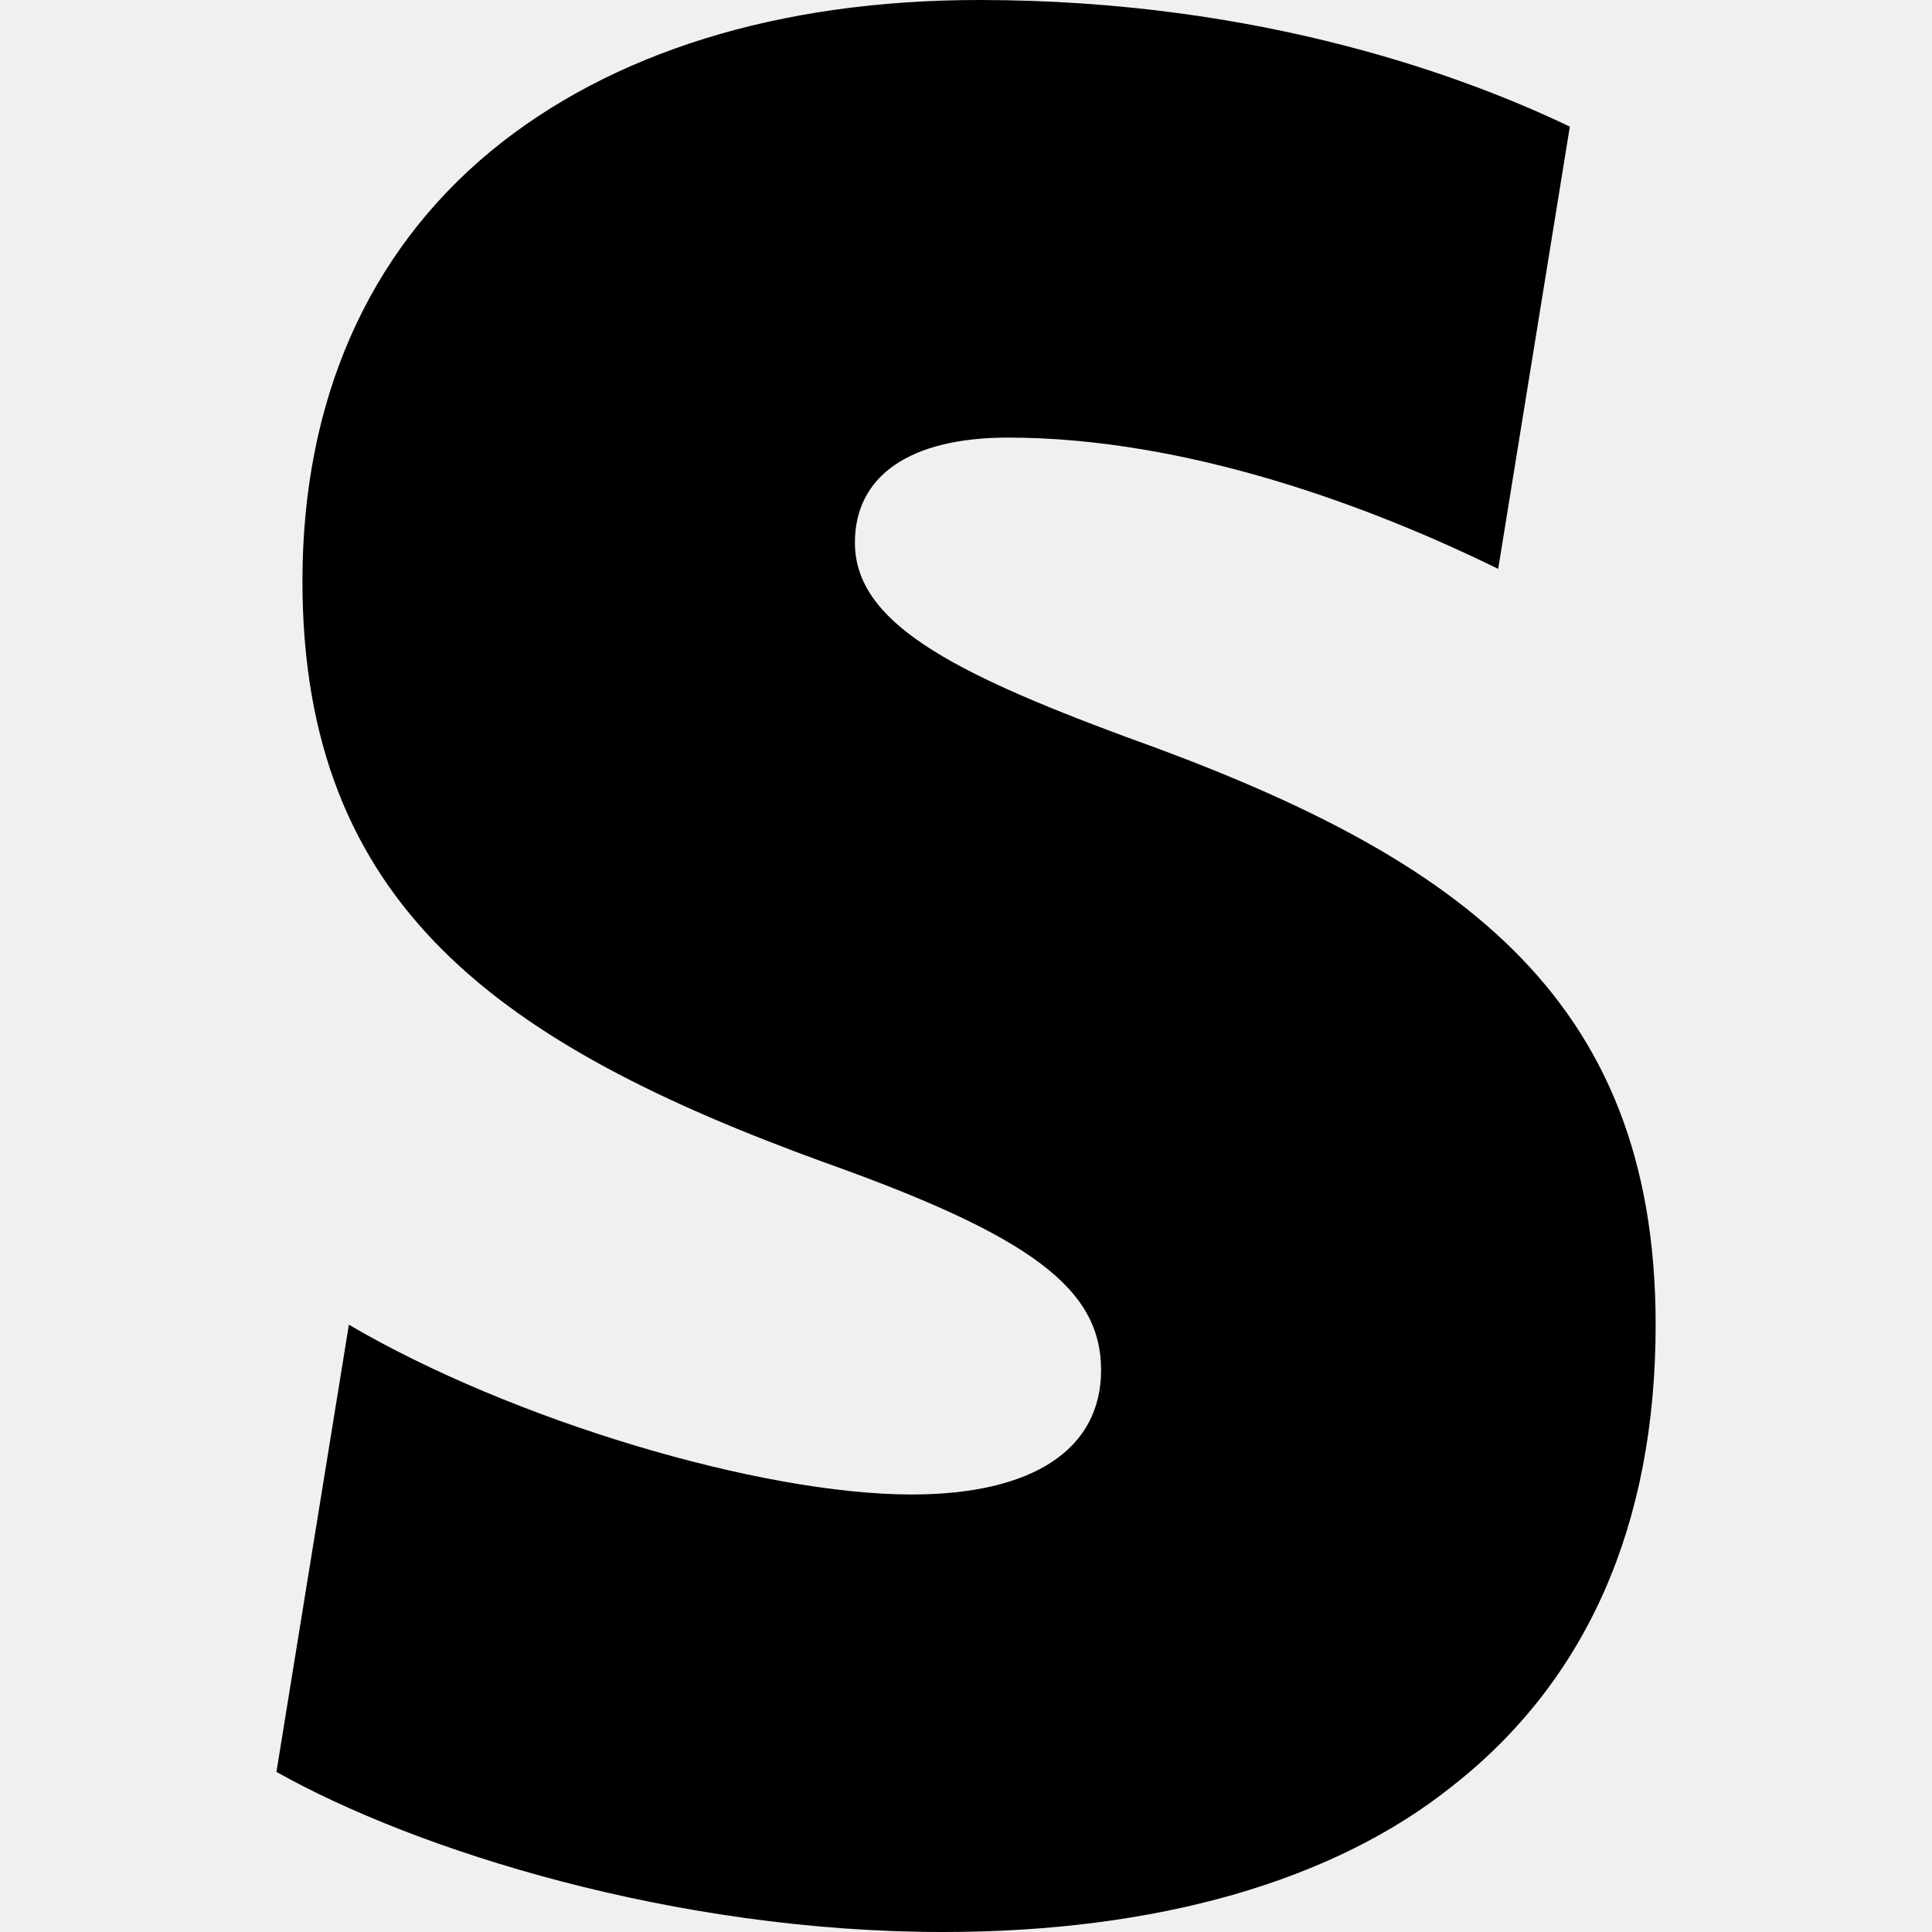
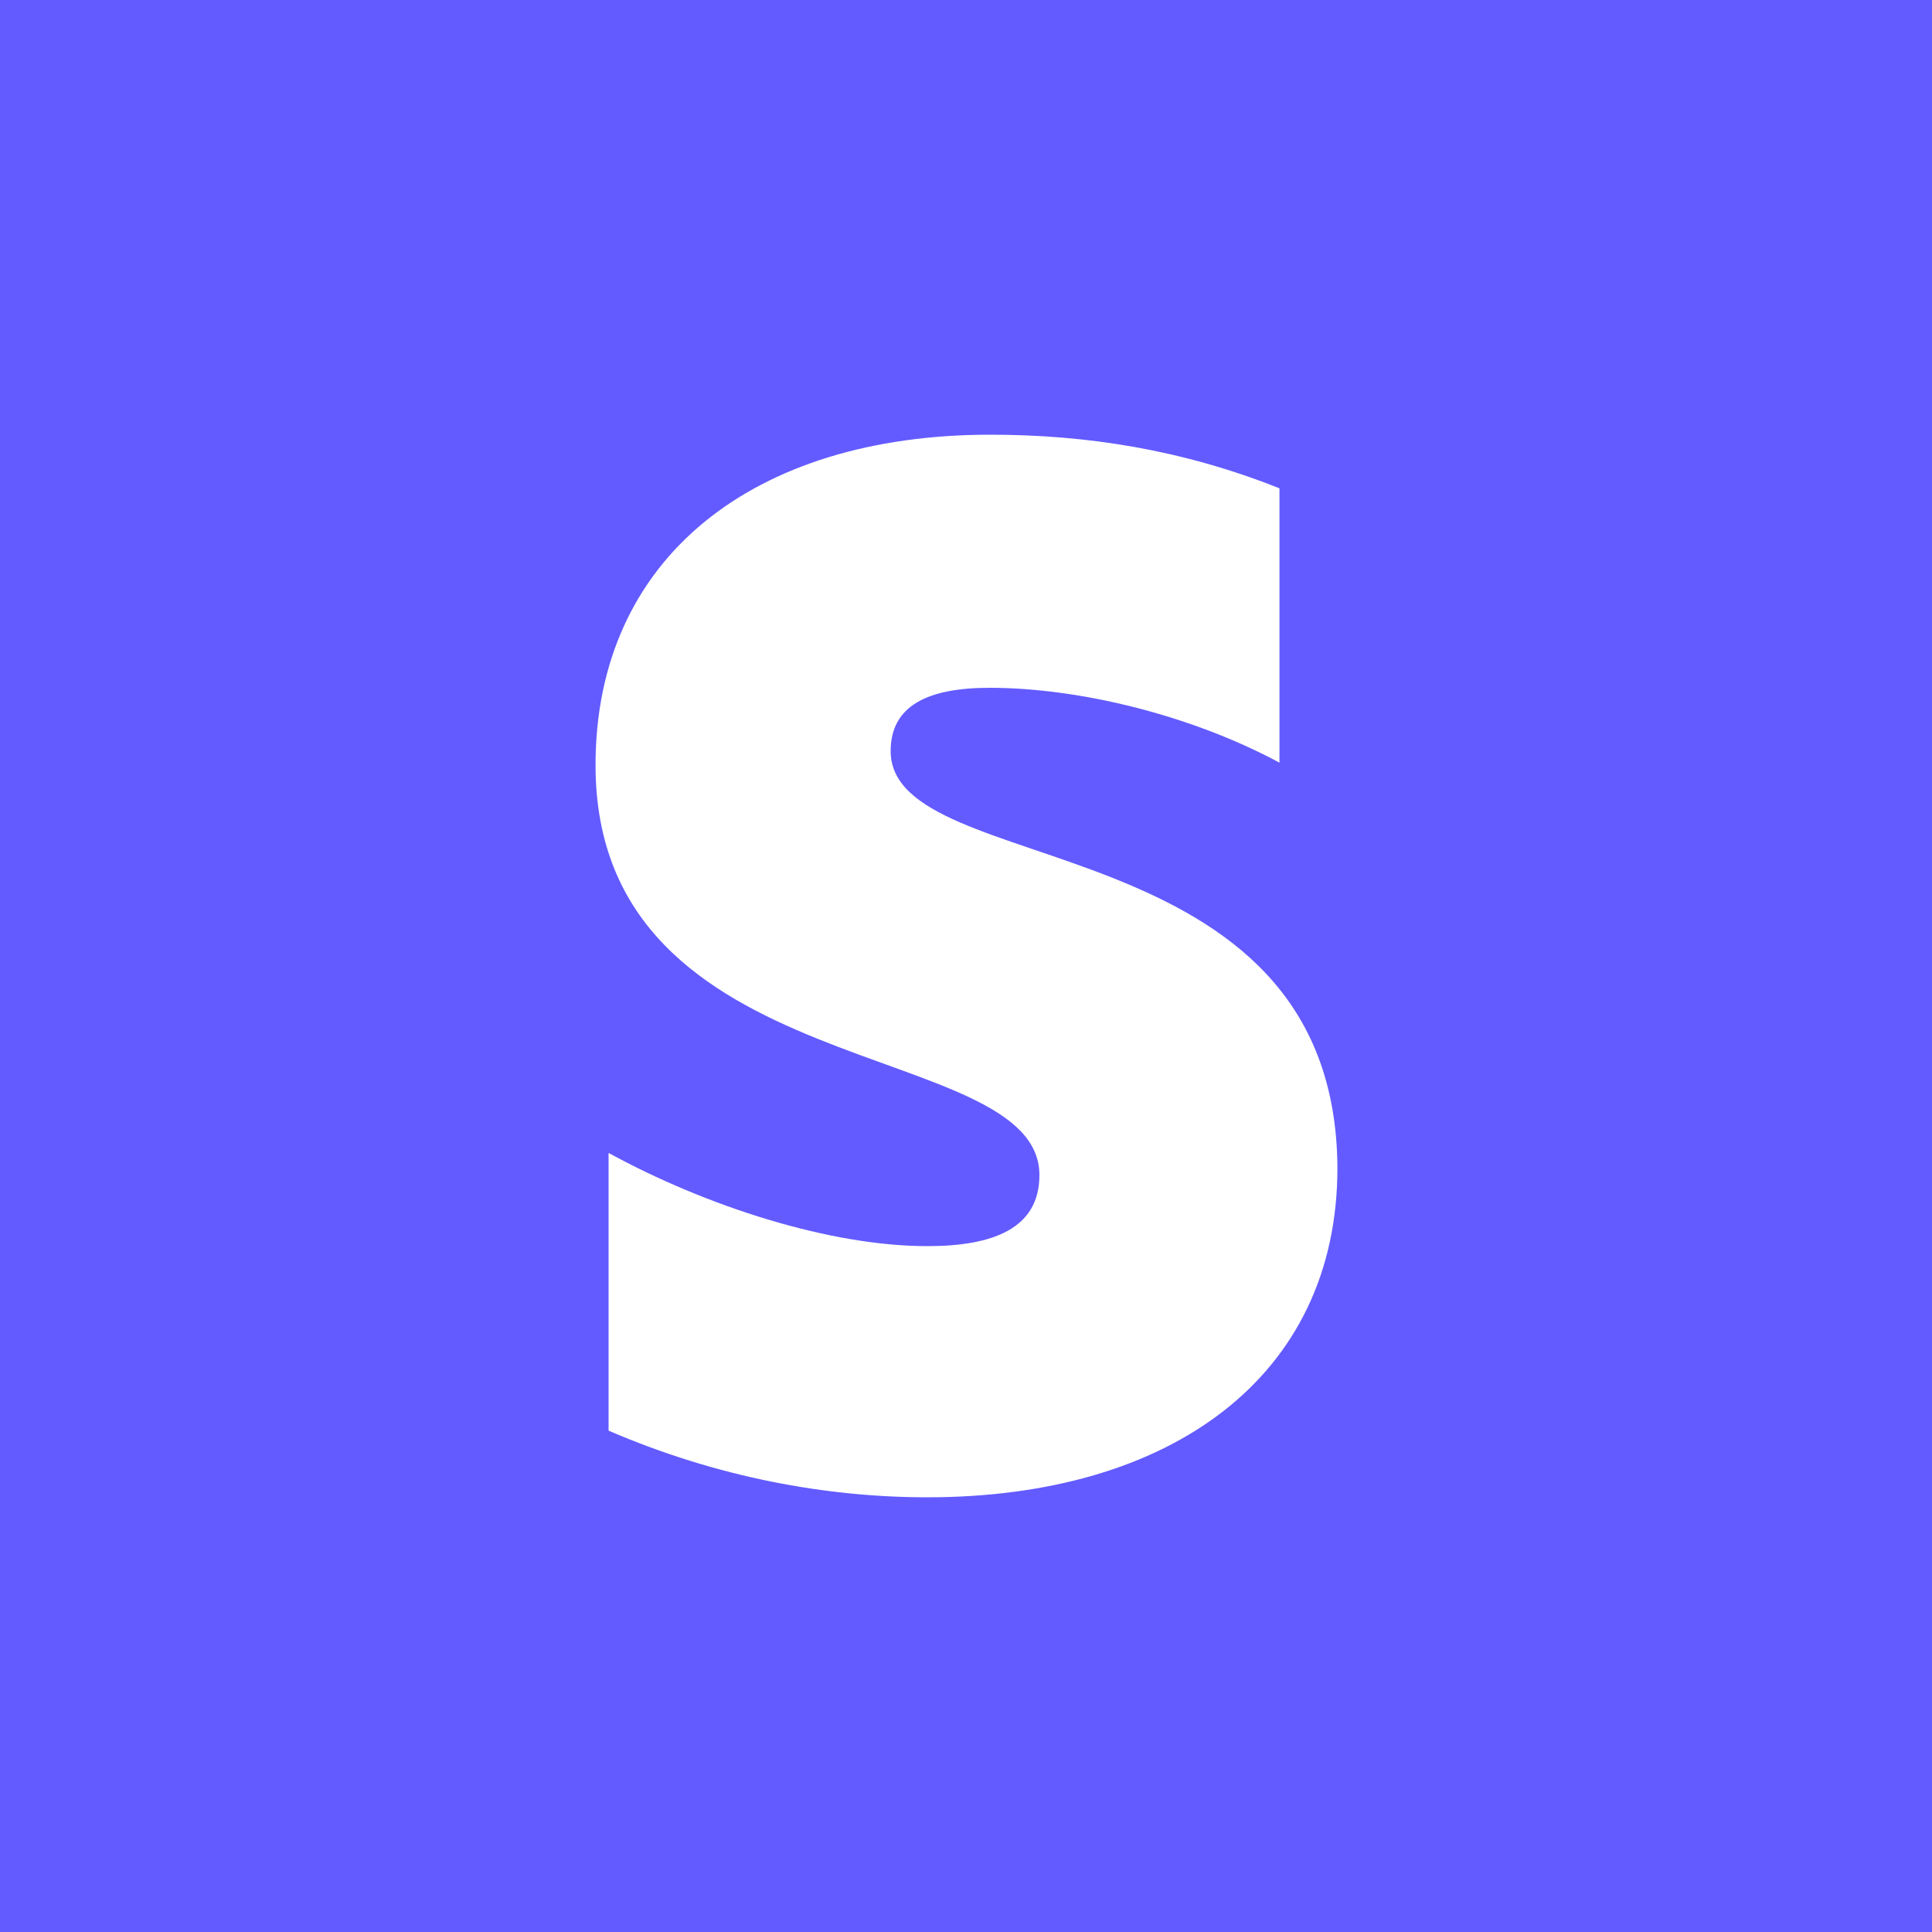
- <svg xmlns="http://www.w3.org/2000/svg" viewBox="0 0 24 24" fill="currentColor">
-   <path d="M13.976 9.15c-2.172-.806-3.356-1.426-3.356-2.409 0-.831.683-1.305 1.901-1.305 2.227 0 4.515.858 6.09 1.631l.89-5.494C18.252.975 15.697 0 12.165 0 9.667 0 7.589.654 6.104 1.872 4.56 3.147 3.757 4.992 3.757 7.218c0 4.039 2.467 5.76 6.476 7.219 2.585.92 3.445 1.574 3.445 2.583 0 .98-.84 1.545-2.354 1.545-1.875 0-4.965-.921-6.99-2.109l-.9 5.555C5.175 22.99 8.385 24 11.714 24c2.641 0 4.843-.624 6.328-1.813 1.664-1.305 2.525-3.236 2.525-5.732 0-4.128-2.524-5.851-6.591-7.305z" />
+ <svg xmlns="http://www.w3.org/2000/svg" viewBox="0 0 400 400" style="enable-background:new 0 0 400 400" xml:space="preserve">
+   <path style="fill-rule:evenodd;clip-rule:evenodd;fill:#635bff" d="M0 0h400v400H0z" />
+   <path d="M184.4 155.5c0-9.4 7.7-13.1 20.5-13.1 18.4 0 41.6 5.6 60 15.5v-56.8C244.8 93.1 225 90 205 90c-49.1 0-81.7 25.6-81.7 68.4 0 66.7 91.9 56.1 91.9 84.9 0 11.1-9.7 14.7-23.2 14.7-20.1 0-45.7-8.2-66-19.3v57.5c22.5 9.7 45.2 13.8 66 13.8 50.3 0 84.9-24.9 84.9-68.2-.4-72-92.5-59.2-92.5-86.3z" style="fill-rule:evenodd;clip-rule:evenodd;fill:#fff" />
</svg>
